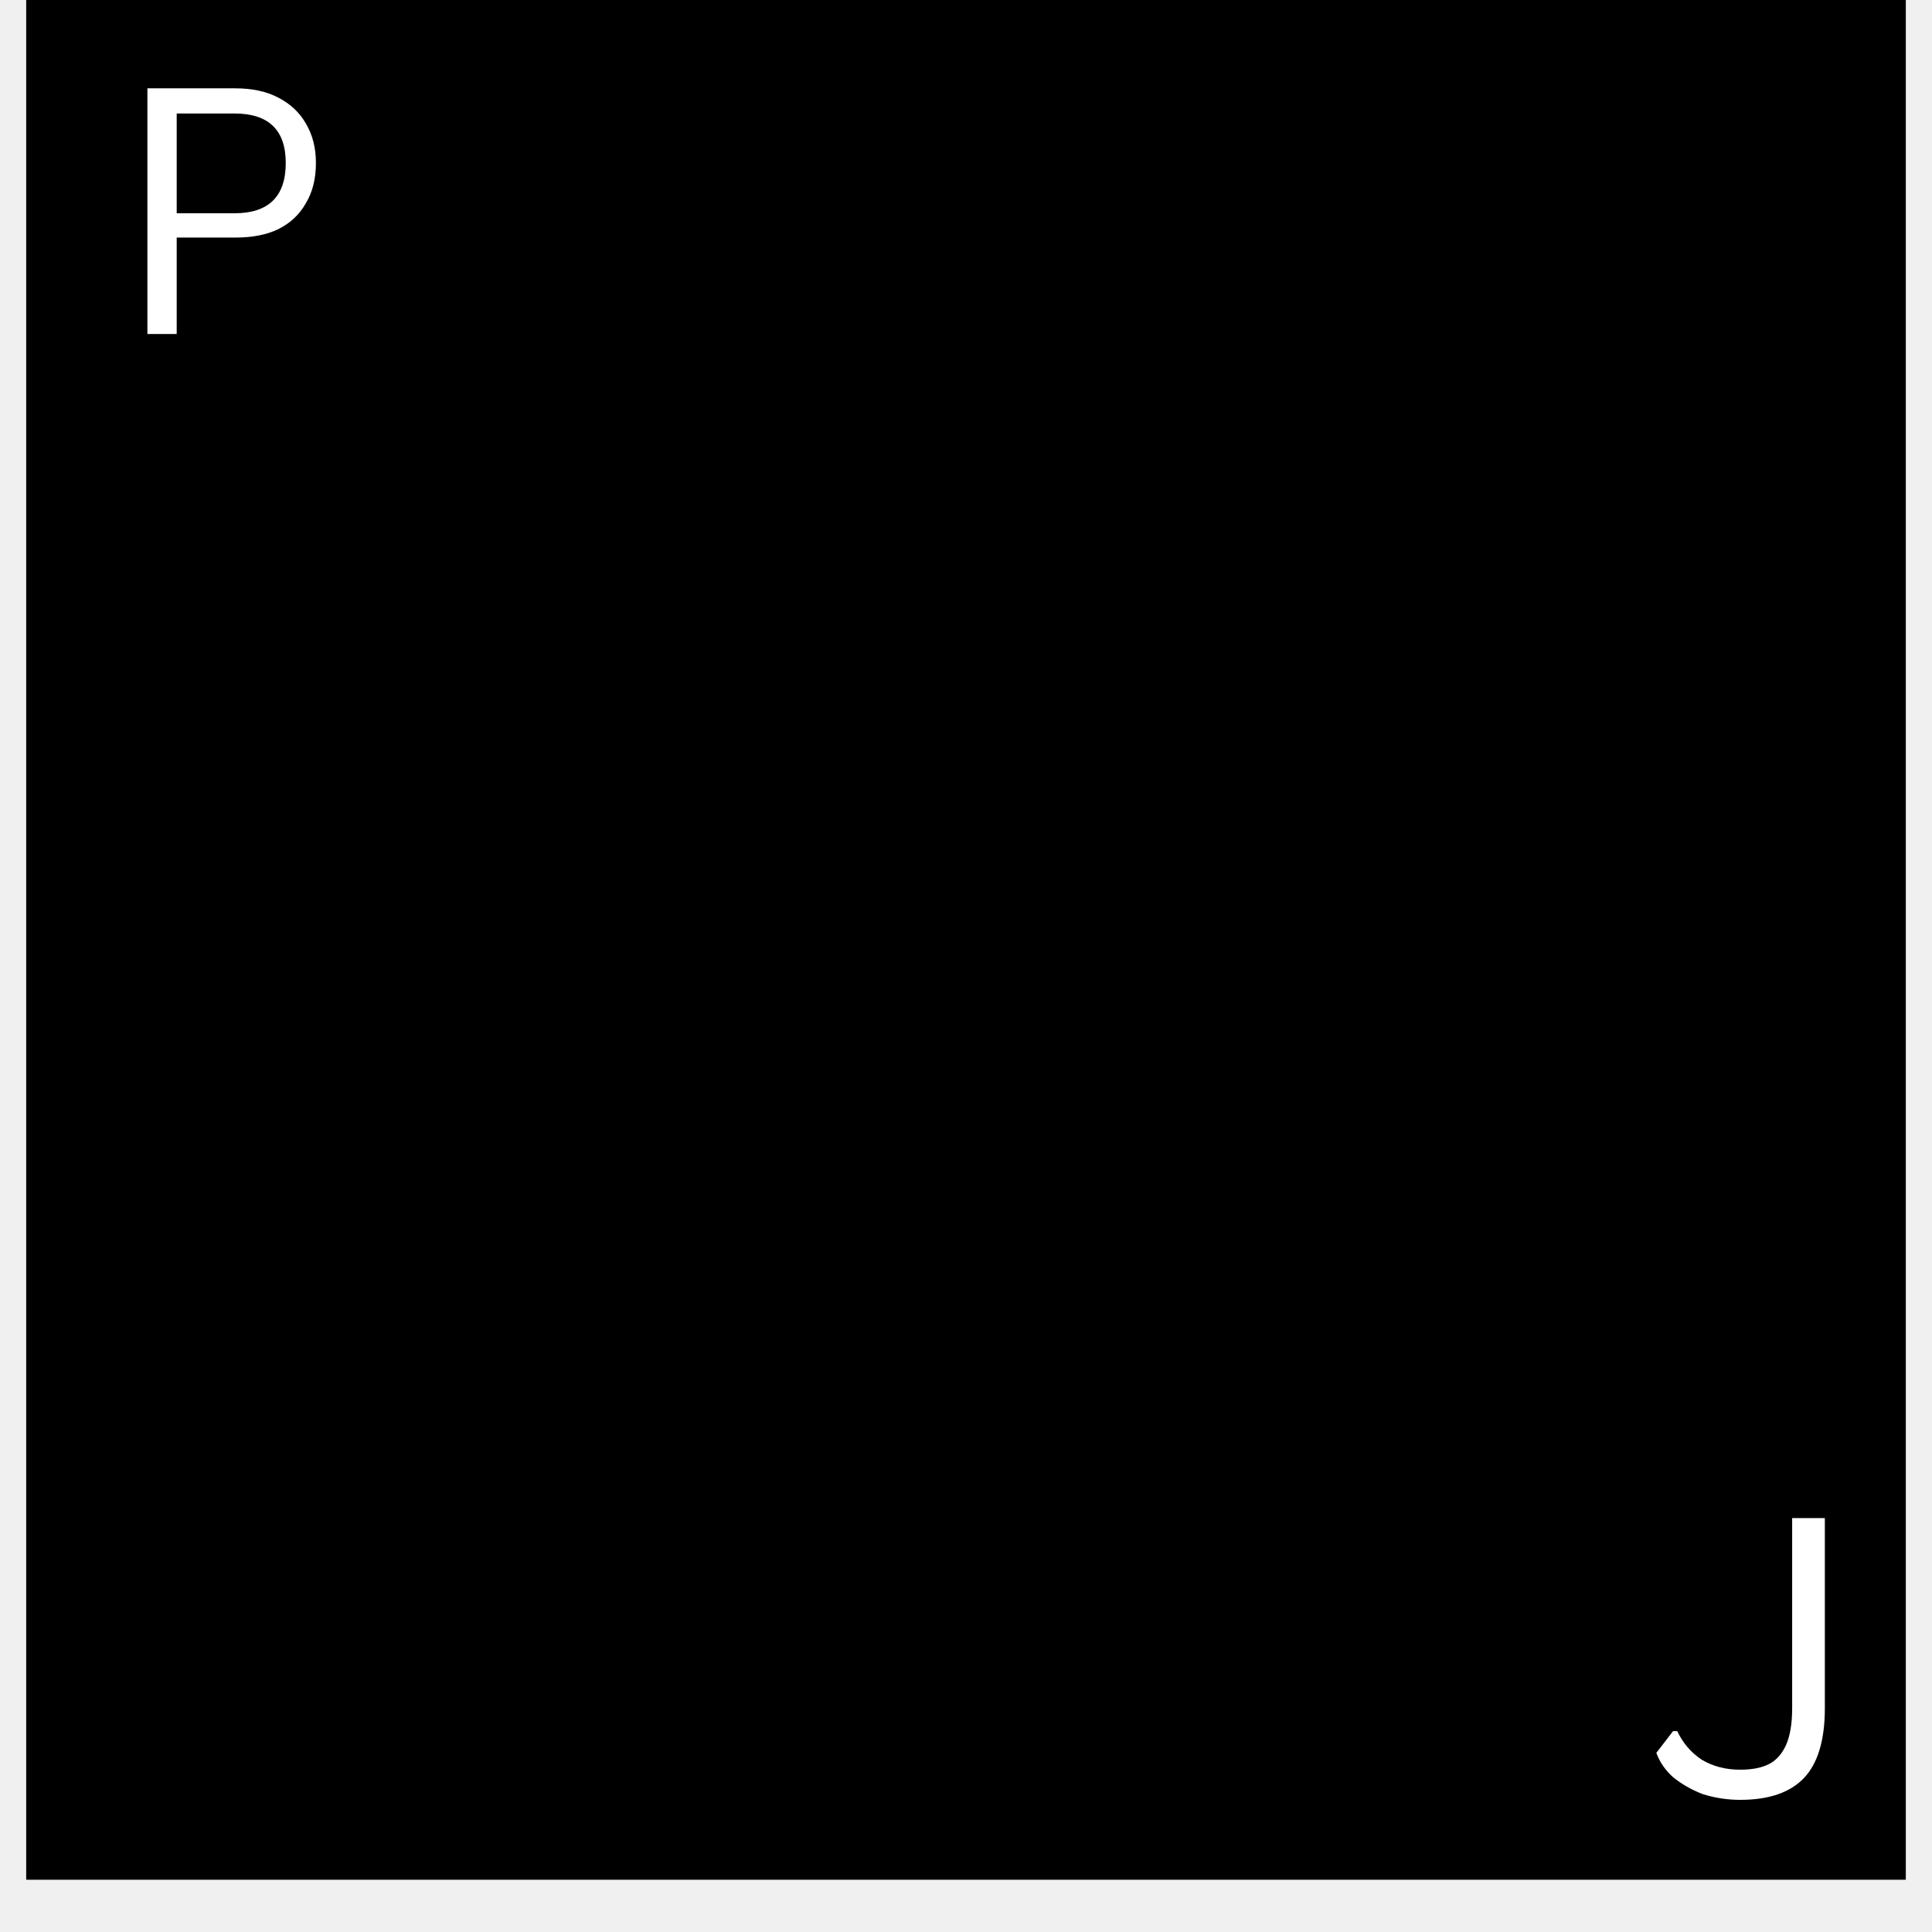
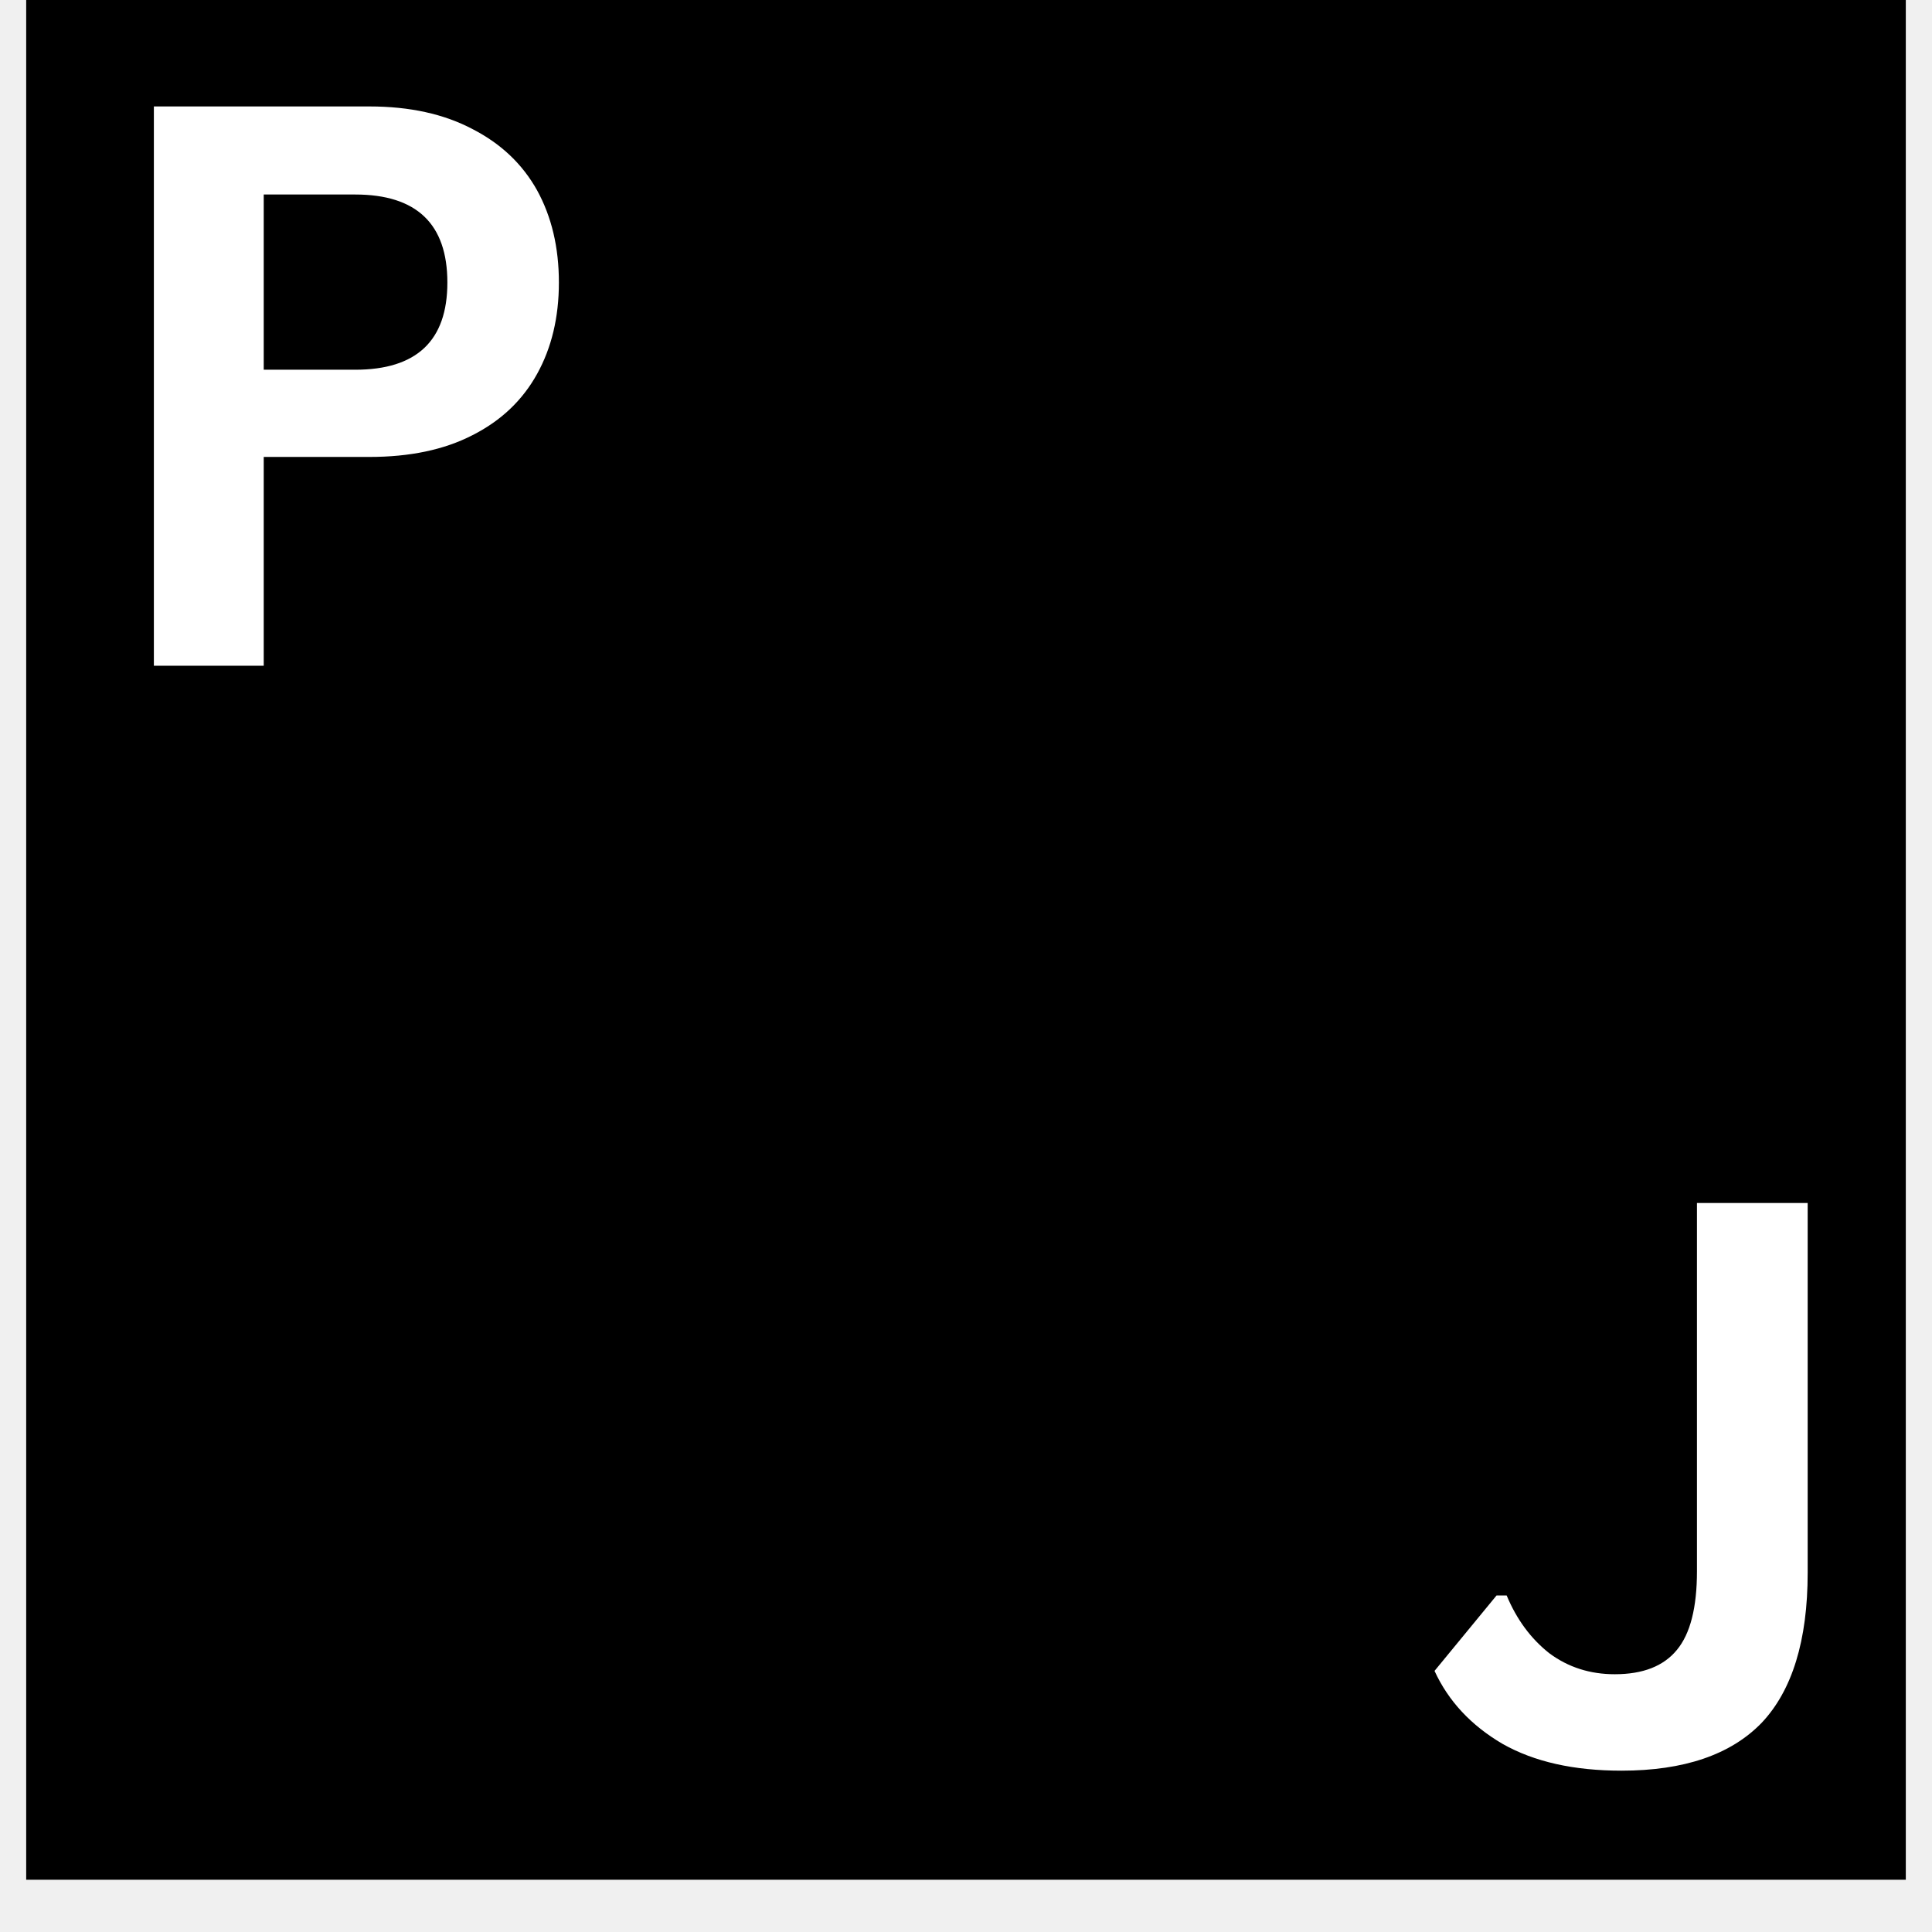
<svg xmlns="http://www.w3.org/2000/svg" width="48" zoomAndPan="magnify" viewBox="0 0 36 36" height="48" preserveAspectRatio="xMidYMid meet" version="1.0">
  <defs>
    <g />
-     <clipPath id="2fb487e6aa">
+     <clipPath id="3508d1dff8">
      <path d="M 0.488 0 L 35.512 0 L 35.512 35.027 L 0.488 35.027 Z M 0.488 0 " clip-rule="nonzero" />
    </clipPath>
-     <clipPath id="6a562521eb">
-       <rect x="0" width="36" y="0" height="36" />
-     </clipPath>
  </defs>
-   <g clip-path="url(#2fb487e6aa)">
+   <g clip-path="url(#3508d1dff8)">
    <path fill="#ffffff" d="M 0.488 0 L 35.512 0 L 35.512 35.027 L 0.488 35.027 Z M 0.488 0 " fill-opacity="1" fill-rule="nonzero" />
    <path fill="#000000" d="M 0.488 0 L 35.512 0 L 35.512 35.027 L 0.488 35.027 Z M 0.488 0 " fill-opacity="1" fill-rule="nonzero" />
-     <g transform="matrix(1, 0, 0, 1, 0.000000000000000111, 0.000000000000010582)">
-       <g clip-path="url(#6a562521eb)">
-         <g fill="#ffffff" fill-opacity="1">
-           <g transform="translate(2.058593, 6.223827)">
-             <g>
-               <path d="M 2.328 -4.578 C 2.641 -4.578 2.906 -4.52 3.125 -4.406 C 3.352 -4.289 3.523 -4.129 3.641 -3.922 C 3.766 -3.711 3.828 -3.469 3.828 -3.188 C 3.828 -2.895 3.766 -2.645 3.641 -2.438 C 3.523 -2.227 3.352 -2.066 3.125 -1.953 C 2.906 -1.848 2.641 -1.797 2.328 -1.797 L 1.234 -1.797 L 1.234 0 L 0.688 0 L 0.688 -4.578 Z M 2.312 -2.25 C 2.945 -2.25 3.266 -2.562 3.266 -3.188 C 3.266 -3.801 2.945 -4.109 2.312 -4.109 L 1.234 -4.109 L 1.234 -2.25 Z M 2.312 -2.25 " />
-             </g>
-           </g>
-         </g>
-         <g fill="#ffffff" fill-opacity="1">
-           <g transform="translate(6.233294, 6.223827)">
-             <g />
-           </g>
-         </g>
-         <g fill="#ffffff" fill-opacity="1">
-           <g transform="translate(7.8053, 6.223827)">
-             <g />
-           </g>
-         </g>
-         <g fill="#ffffff" fill-opacity="1">
-           <g transform="translate(9.377306, 6.223827)">
-             <g />
-           </g>
-         </g>
-         <g fill="#ffffff" fill-opacity="1">
-           <g transform="translate(10.94931, 6.223827)">
-             <g />
-           </g>
-         </g>
-         <g fill="#ffffff" fill-opacity="1">
-           <g transform="translate(12.52132, 6.223827)">
-             <g />
-           </g>
-         </g>
-         <g fill="#ffffff" fill-opacity="1">
-           <g transform="translate(14.09332, 6.223827)">
-             <g />
-           </g>
-         </g>
-         <g fill="#ffffff" fill-opacity="1">
-           <g transform="translate(15.66533, 6.223827)">
-             <g />
-           </g>
-         </g>
-         <g fill="#ffffff" fill-opacity="1">
-           <g transform="translate(17.23734, 6.223827)">
-             <g />
-           </g>
-         </g>
-         <g fill="#ffffff" fill-opacity="1">
-           <g transform="translate(18.80934, 6.223827)">
-             <g />
-           </g>
-         </g>
-         <g fill="#ffffff" fill-opacity="1">
-           <g transform="translate(20.38135, 6.223827)">
-             <g />
-           </g>
-         </g>
-         <g fill="#ffffff" fill-opacity="1">
-           <g transform="translate(21.95335, 6.223827)">
-             <g />
-           </g>
-         </g>
-         <g fill="#ffffff" fill-opacity="1">
-           <g transform="translate(2.264961, 23.33061)">
-             <g />
-           </g>
-         </g>
-         <g fill="#ffffff" fill-opacity="1">
-           <g transform="translate(4.043435, 23.33061)">
-             <g />
-           </g>
-         </g>
-         <g fill="#ffffff" fill-opacity="1">
-           <g transform="translate(5.82191, 23.33061)">
-             <g />
-           </g>
-         </g>
-         <g fill="#ffffff" fill-opacity="1">
-           <g transform="translate(7.600384, 23.33061)">
-             <g />
-           </g>
-         </g>
-         <g fill="#ffffff" fill-opacity="1">
-           <g transform="translate(9.378859, 23.33061)">
-             <g />
-           </g>
-         </g>
-         <g fill="#ffffff" fill-opacity="1">
-           <g transform="translate(11.15733, 23.33061)">
-             <g />
-           </g>
-         </g>
-         <g fill="#ffffff" fill-opacity="1">
-           <g transform="translate(12.93581, 23.33061)">
-             <g />
-           </g>
-         </g>
-         <g fill="#ffffff" fill-opacity="1">
-           <g transform="translate(14.71428, 23.33061)">
-             <g />
-           </g>
-         </g>
-         <g fill="#ffffff" fill-opacity="1">
-           <g transform="translate(16.49276, 23.33061)">
-             <g />
-           </g>
-         </g>
-         <g fill="#ffffff" fill-opacity="1">
-           <g transform="translate(18.27123, 23.33061)">
-             <g />
-           </g>
-         </g>
-         <g fill="#ffffff" fill-opacity="1">
-           <g transform="translate(20.04971, 23.33061)">
-             <g />
-           </g>
-         </g>
-         <g fill="#ffffff" fill-opacity="1">
-           <g transform="translate(21.82818, 23.33061)">
-             <g />
-           </g>
-         </g>
-         <g fill="#ffffff" fill-opacity="1">
-           <g transform="translate(23.60666, 23.33061)">
-             <g />
-           </g>
-         </g>
-         <g fill="#ffffff" fill-opacity="1">
-           <g transform="translate(25.38513, 23.33061)">
-             <g />
-           </g>
-         </g>
-         <g fill="#ffffff" fill-opacity="1">
-           <g transform="translate(2.264961, 33.45962)">
-             <g />
-           </g>
-         </g>
-         <g fill="#ffffff" fill-opacity="1">
-           <g transform="translate(4.043435, 33.45962)">
-             <g />
-           </g>
-         </g>
-         <g fill="#ffffff" fill-opacity="1">
-           <g transform="translate(5.82191, 33.45962)">
-             <g />
-           </g>
-         </g>
-         <g fill="#ffffff" fill-opacity="1">
-           <g transform="translate(7.600384, 33.45962)">
-             <g />
-           </g>
-         </g>
-         <g fill="#ffffff" fill-opacity="1">
-           <g transform="translate(9.378859, 33.45962)">
-             <g />
-           </g>
-         </g>
-         <g fill="#ffffff" fill-opacity="1">
-           <g transform="translate(11.15733, 33.45962)">
-             <g />
-           </g>
-         </g>
-         <g fill="#ffffff" fill-opacity="1">
-           <g transform="translate(12.93581, 33.45962)">
-             <g />
-           </g>
-         </g>
-         <g fill="#ffffff" fill-opacity="1">
-           <g transform="translate(14.71428, 33.45962)">
-             <g />
-           </g>
-         </g>
-         <g fill="#ffffff" fill-opacity="1">
-           <g transform="translate(16.49276, 33.45962)">
-             <g />
-           </g>
-         </g>
-         <g fill="#ffffff" fill-opacity="1">
-           <g transform="translate(18.27123, 33.45962)">
-             <g />
-           </g>
-         </g>
-         <g fill="#ffffff" fill-opacity="1">
-           <g transform="translate(20.04971, 33.45962)">
-             <g />
-           </g>
-         </g>
-         <g fill="#ffffff" fill-opacity="1">
-           <g transform="translate(21.82818, 33.45962)">
-             <g />
-           </g>
-         </g>
-         <g fill="#ffffff" fill-opacity="1">
-           <g transform="translate(23.60666, 33.45962)">
-             <g />
-           </g>
-         </g>
-         <g fill="#ffffff" fill-opacity="1">
-           <g transform="translate(25.38513, 33.45962)">
-             <g />
-           </g>
-         </g>
-         <g fill="#ffffff" fill-opacity="1">
-           <g transform="translate(27.16361, 33.45962)">
-             <g />
-           </g>
-         </g>
-         <g fill="#ffffff" fill-opacity="1">
-           <g transform="translate(28.94208, 33.45962)">
-             <g />
-           </g>
-         </g>
-         <g fill="#ffffff" fill-opacity="1">
-           <g transform="translate(30.72229, 33.45962)">
-             <g>
-               <path d="M 1.703 0.078 C 1.453 0.078 1.219 0.039 1 -0.031 C 0.789 -0.113 0.609 -0.219 0.453 -0.344 C 0.305 -0.477 0.203 -0.629 0.141 -0.797 L 0.453 -1.203 L 0.531 -1.203 C 0.633 -0.984 0.785 -0.805 0.984 -0.672 C 1.191 -0.547 1.43 -0.484 1.703 -0.484 C 1.93 -0.484 2.113 -0.52 2.25 -0.594 C 2.383 -0.664 2.488 -0.785 2.562 -0.953 C 2.633 -1.117 2.672 -1.344 2.672 -1.625 L 2.672 -5.172 L 3.281 -5.172 L 3.281 -1.625 C 3.281 -1.031 3.148 -0.598 2.891 -0.328 C 2.629 -0.055 2.234 0.078 1.703 0.078 Z M 1.703 0.078 " />
-             </g>
-           </g>
-         </g>
-         <g fill="#ffffff" fill-opacity="1">
-           <g transform="translate(34.73697, 33.45962)">
-             <g />
-           </g>
-         </g>
+   </g>
+   <g fill="#ffffff" fill-opacity="1">
+     <g transform="translate(1.508107, 12.40541)">
+       <g>
+         <path d="M 5.375 -10.422 C 6.125 -10.422 6.766 -10.281 7.297 -10 C 7.828 -9.727 8.227 -9.348 8.5 -8.859 C 8.77 -8.367 8.906 -7.797 8.906 -7.141 C 8.906 -6.492 8.77 -5.926 8.5 -5.438 C 8.227 -4.945 7.828 -4.566 7.297 -4.297 C 6.766 -4.023 6.125 -3.891 5.375 -3.891 L 3.406 -3.891 L 3.406 0 L 1.359 0 L 1.359 -10.422 Z M 5.109 -5.516 C 6.254 -5.516 6.828 -6.055 6.828 -7.141 C 6.828 -8.234 6.254 -8.781 5.109 -8.781 L 3.406 -8.781 L 3.406 -5.516 Z M 5.109 -5.516 " />
+       </g>
+     </g>
+   </g>
+   <g fill="#ffffff" fill-opacity="1">
+     <g transform="translate(11.0288, 12.40541)">
+       <g />
+     </g>
+     <g transform="translate(14.60619, 12.40541)">
+       <g />
+     </g>
+     <g transform="translate(18.18357, 12.40541)">
+       <g />
+     </g>
+     <g transform="translate(21.76096, 12.40541)">
+       <g />
+     </g>
+     <g transform="translate(25.33834, 12.40541)">
+       <g />
+     </g>
+     <g transform="translate(28.91573, 12.40541)">
+       <g />
+     </g>
+     <g transform="translate(32.49312, 12.40541)">
+       <g />
+     </g>
+   </g>
+   <g fill="#ffffff" fill-opacity="1">
+     <g transform="translate(1.508107, 32.83784)">
+       <g />
+     </g>
+     <g transform="translate(5.085493, 32.83784)">
+       <g />
+     </g>
+     <g transform="translate(8.662879, 32.83784)">
+       <g />
+     </g>
+     <g transform="translate(12.24027, 32.83784)">
+       <g />
+     </g>
+     <g transform="translate(15.81765, 32.83784)">
+       <g />
+     </g>
+     <g transform="translate(19.39504, 32.83784)">
+       <g />
+     </g>
+     <g transform="translate(22.97242, 32.83784)">
+       <g />
+     </g>
+   </g>
+   <g fill="#ffffff" fill-opacity="1">
+     <g transform="translate(26.55836, 32.83784)">
+       <g>
+         <path d="M 3.656 0.156 C 2.77 0.156 2.031 -0.008 1.438 -0.344 C 0.852 -0.688 0.43 -1.141 0.172 -1.703 L 1.328 -3.109 L 1.516 -3.109 C 1.703 -2.66 1.969 -2.301 2.312 -2.031 C 2.664 -1.77 3.07 -1.641 3.531 -1.641 C 4.051 -1.641 4.438 -1.789 4.688 -2.094 C 4.938 -2.395 5.062 -2.883 5.062 -3.562 L 5.062 -10.422 L 7.125 -10.422 L 7.125 -3.531 C 7.125 -2.27 6.836 -1.336 6.266 -0.734 C 5.691 -0.141 4.82 0.156 3.656 0.156 Z M 3.656 0.156 " />
      </g>
    </g>
  </g>
</svg>
